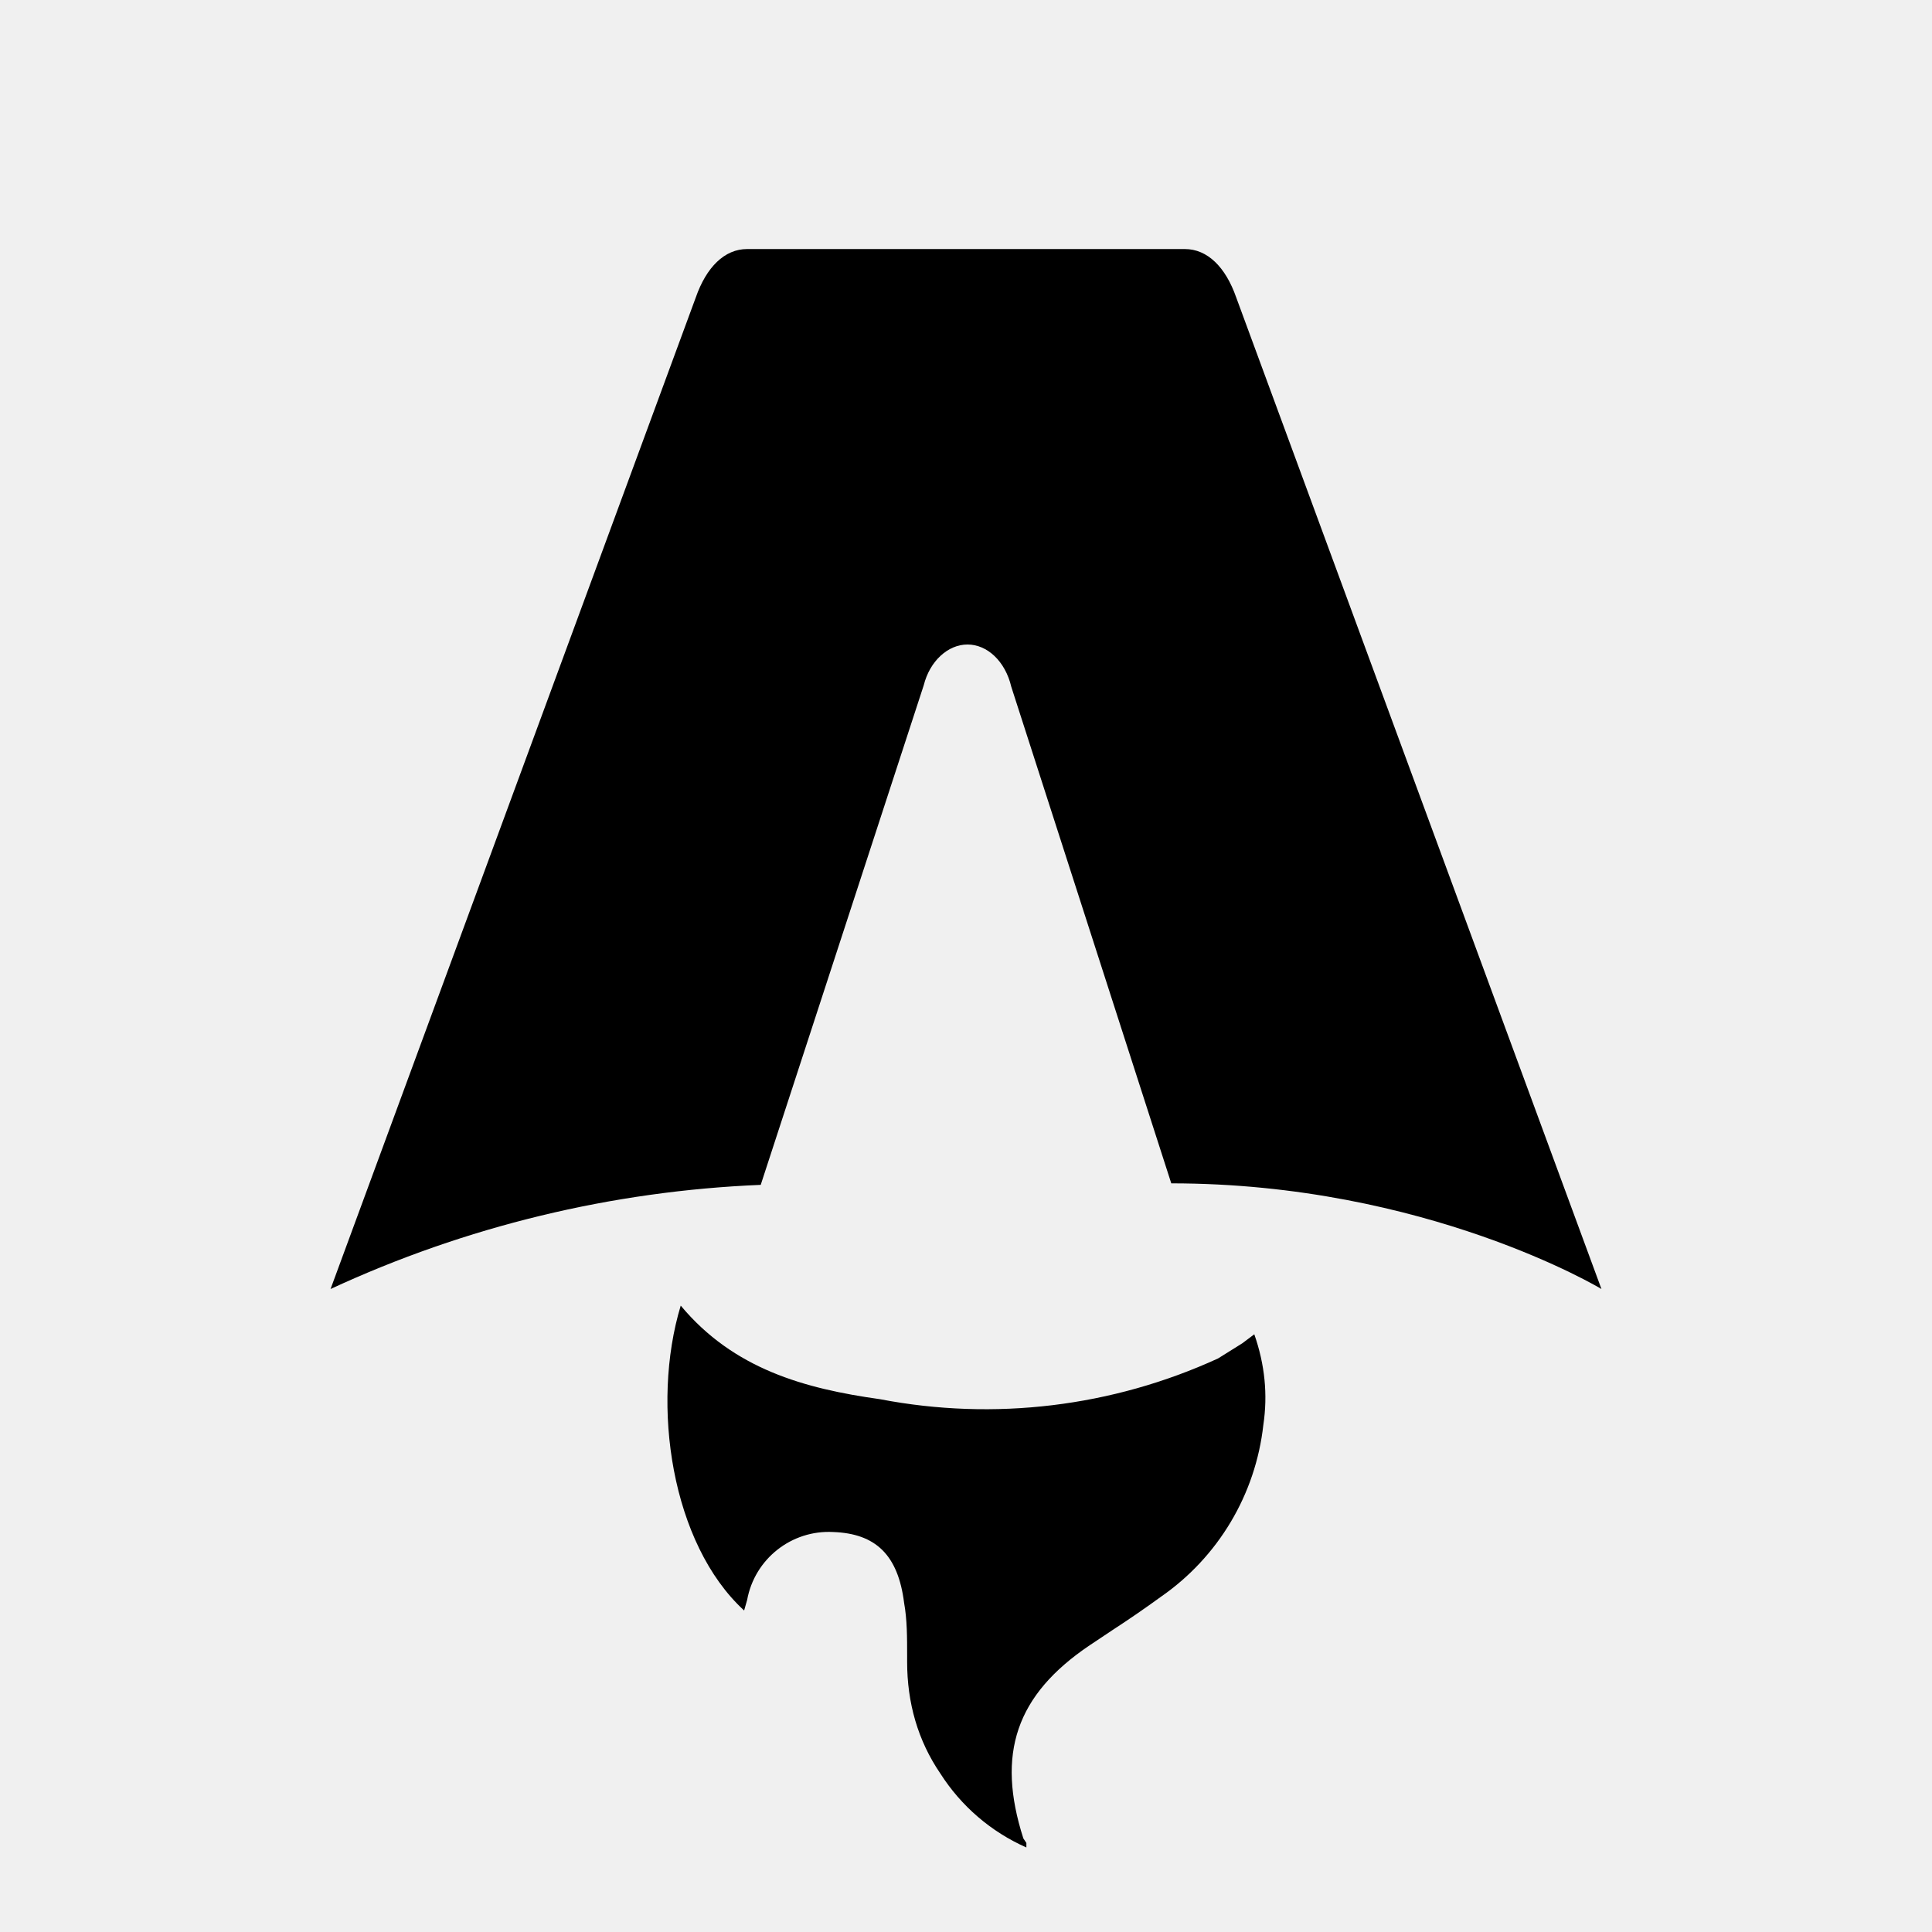
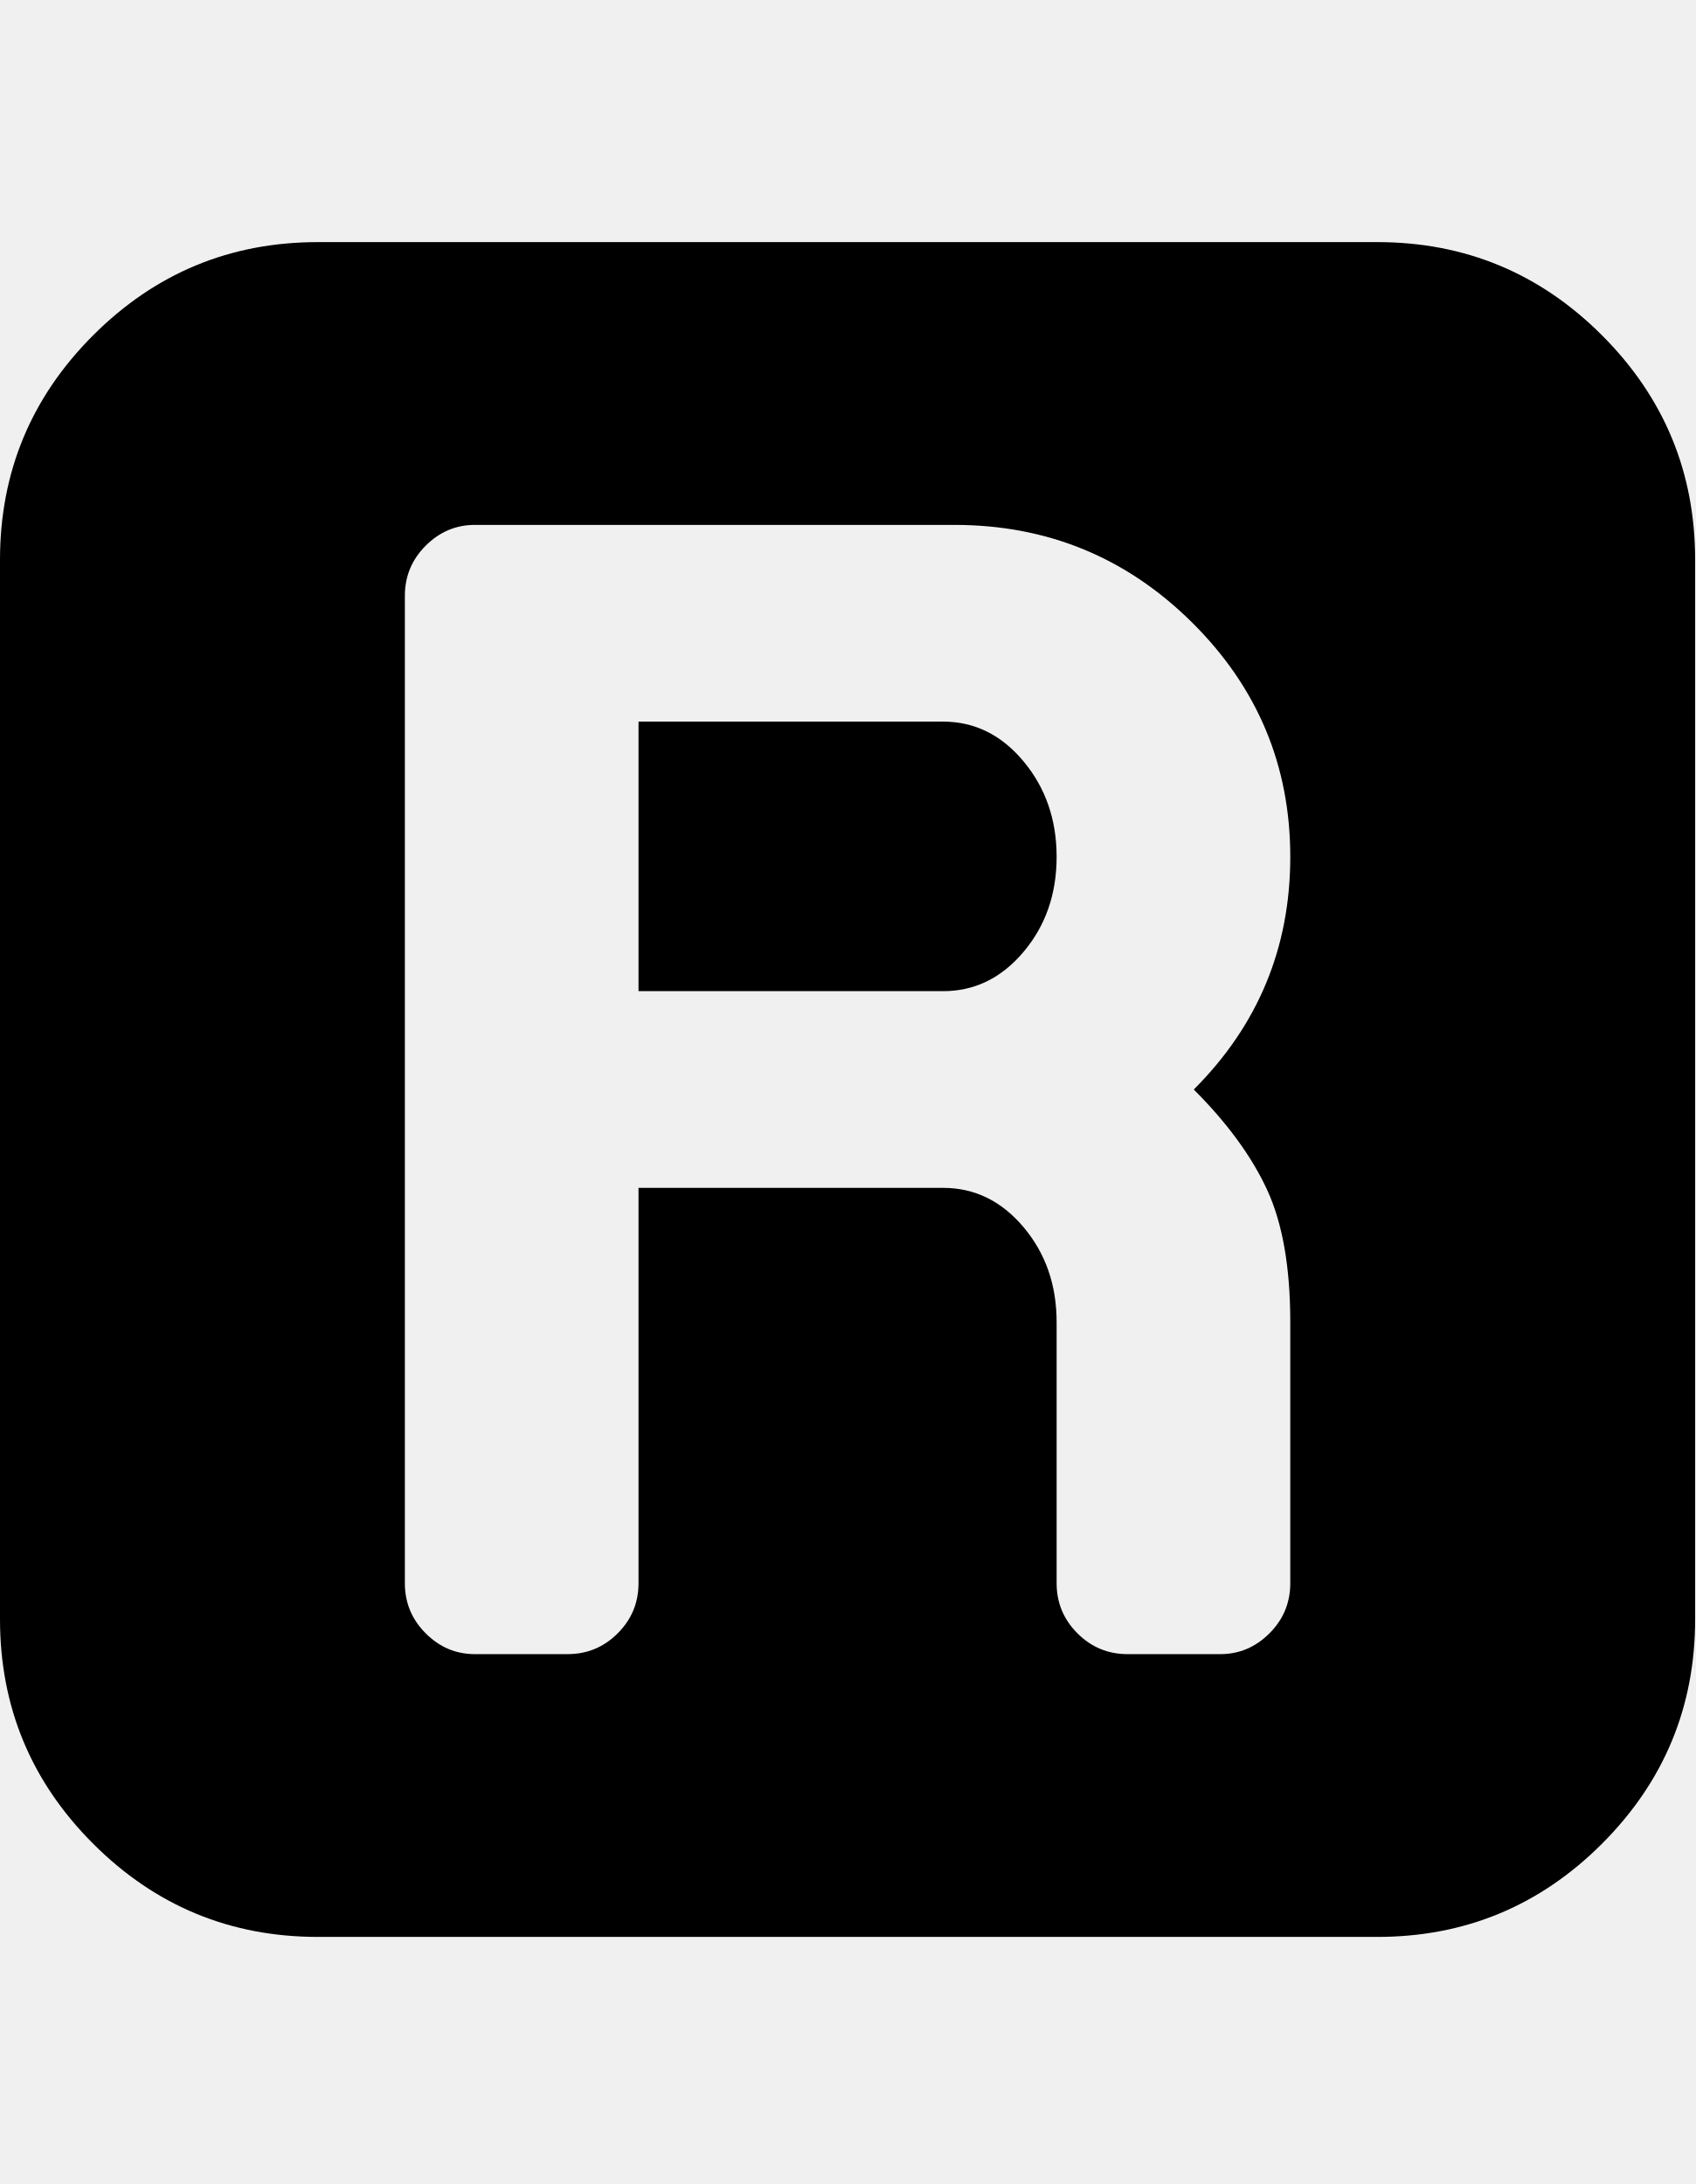
- <svg xmlns="http://www.w3.org/2000/svg" fill="none" viewBox="0 0 128 128">
-   <path d="M50.4 78.5a75.1 75.1 0 0 0-28.5 6.9l24.2-65.7c.7-2 1.9-3.2 3.4-3.2h29c1.5 0 2.7 1.2 3.4 3.2l24.2 65.7s-11.6-7-28.5-7L67 45.5c-.4-1.7-1.6-2.8-2.9-2.8-1.3 0-2.5 1.1-2.9 2.7L50.4 78.5Zm-1.1 28.2Zm-4.2-20.2c-2 6.6-.6 15.8 4.2 20.2a17.5 17.5 0 0 1 .2-.7 5.5 5.5 0 0 1 5.7-4.5c2.8.1 4.3 1.5 4.7 4.7.2 1.1.2 2.3.2 3.5v.4c0 2.7.7 5.2 2.2 7.4a13 13 0 0 0 5.7 4.9v-.3l-.2-.3c-1.8-5.6-.5-9.5 4.4-12.8l1.5-1a73 73 0 0 0 3.2-2.2 16 16 0 0 0 6.8-11.4c.3-2 .1-4-.6-6l-.8.6-1.6 1a37 37 0 0 1-22.4 2.7c-5-.7-9.7-2-13.2-6.2Z" />
+ <svg xmlns="http://www.w3.org/2000/svg" viewBox="0 0 1792 2309.26">
+   <path d="M336 256h1120q139 0 237.5 98.5T1792 592v1120q0 139-98.5 237.5T1456 2048H336q-139 0-237.5-98.5T0 1712V592q0-139 98.5-237.5T336 256zm339 507v285h322q50 0 85-41.5t35-100.5-35-101-85-42H675zm0 911v-418h322q50 0 85 41.5t35 100.5v276q0 31 22 53t53 22h98q30 0 52-22t22-53v-276q0-87-24.5-140t-77.5-106q102-102 102-246 0-145-104-248t-251-103H502q-30 0-52 22t-22 53v1044q0 31 22 53t52 22h98q31 0 53-22t22-53z" />
  <style>
        path { fill: #000; }
        @media (prefers-color-scheme: dark) {
            path { fill: #FFF; }
        }
    </style>
</svg>
